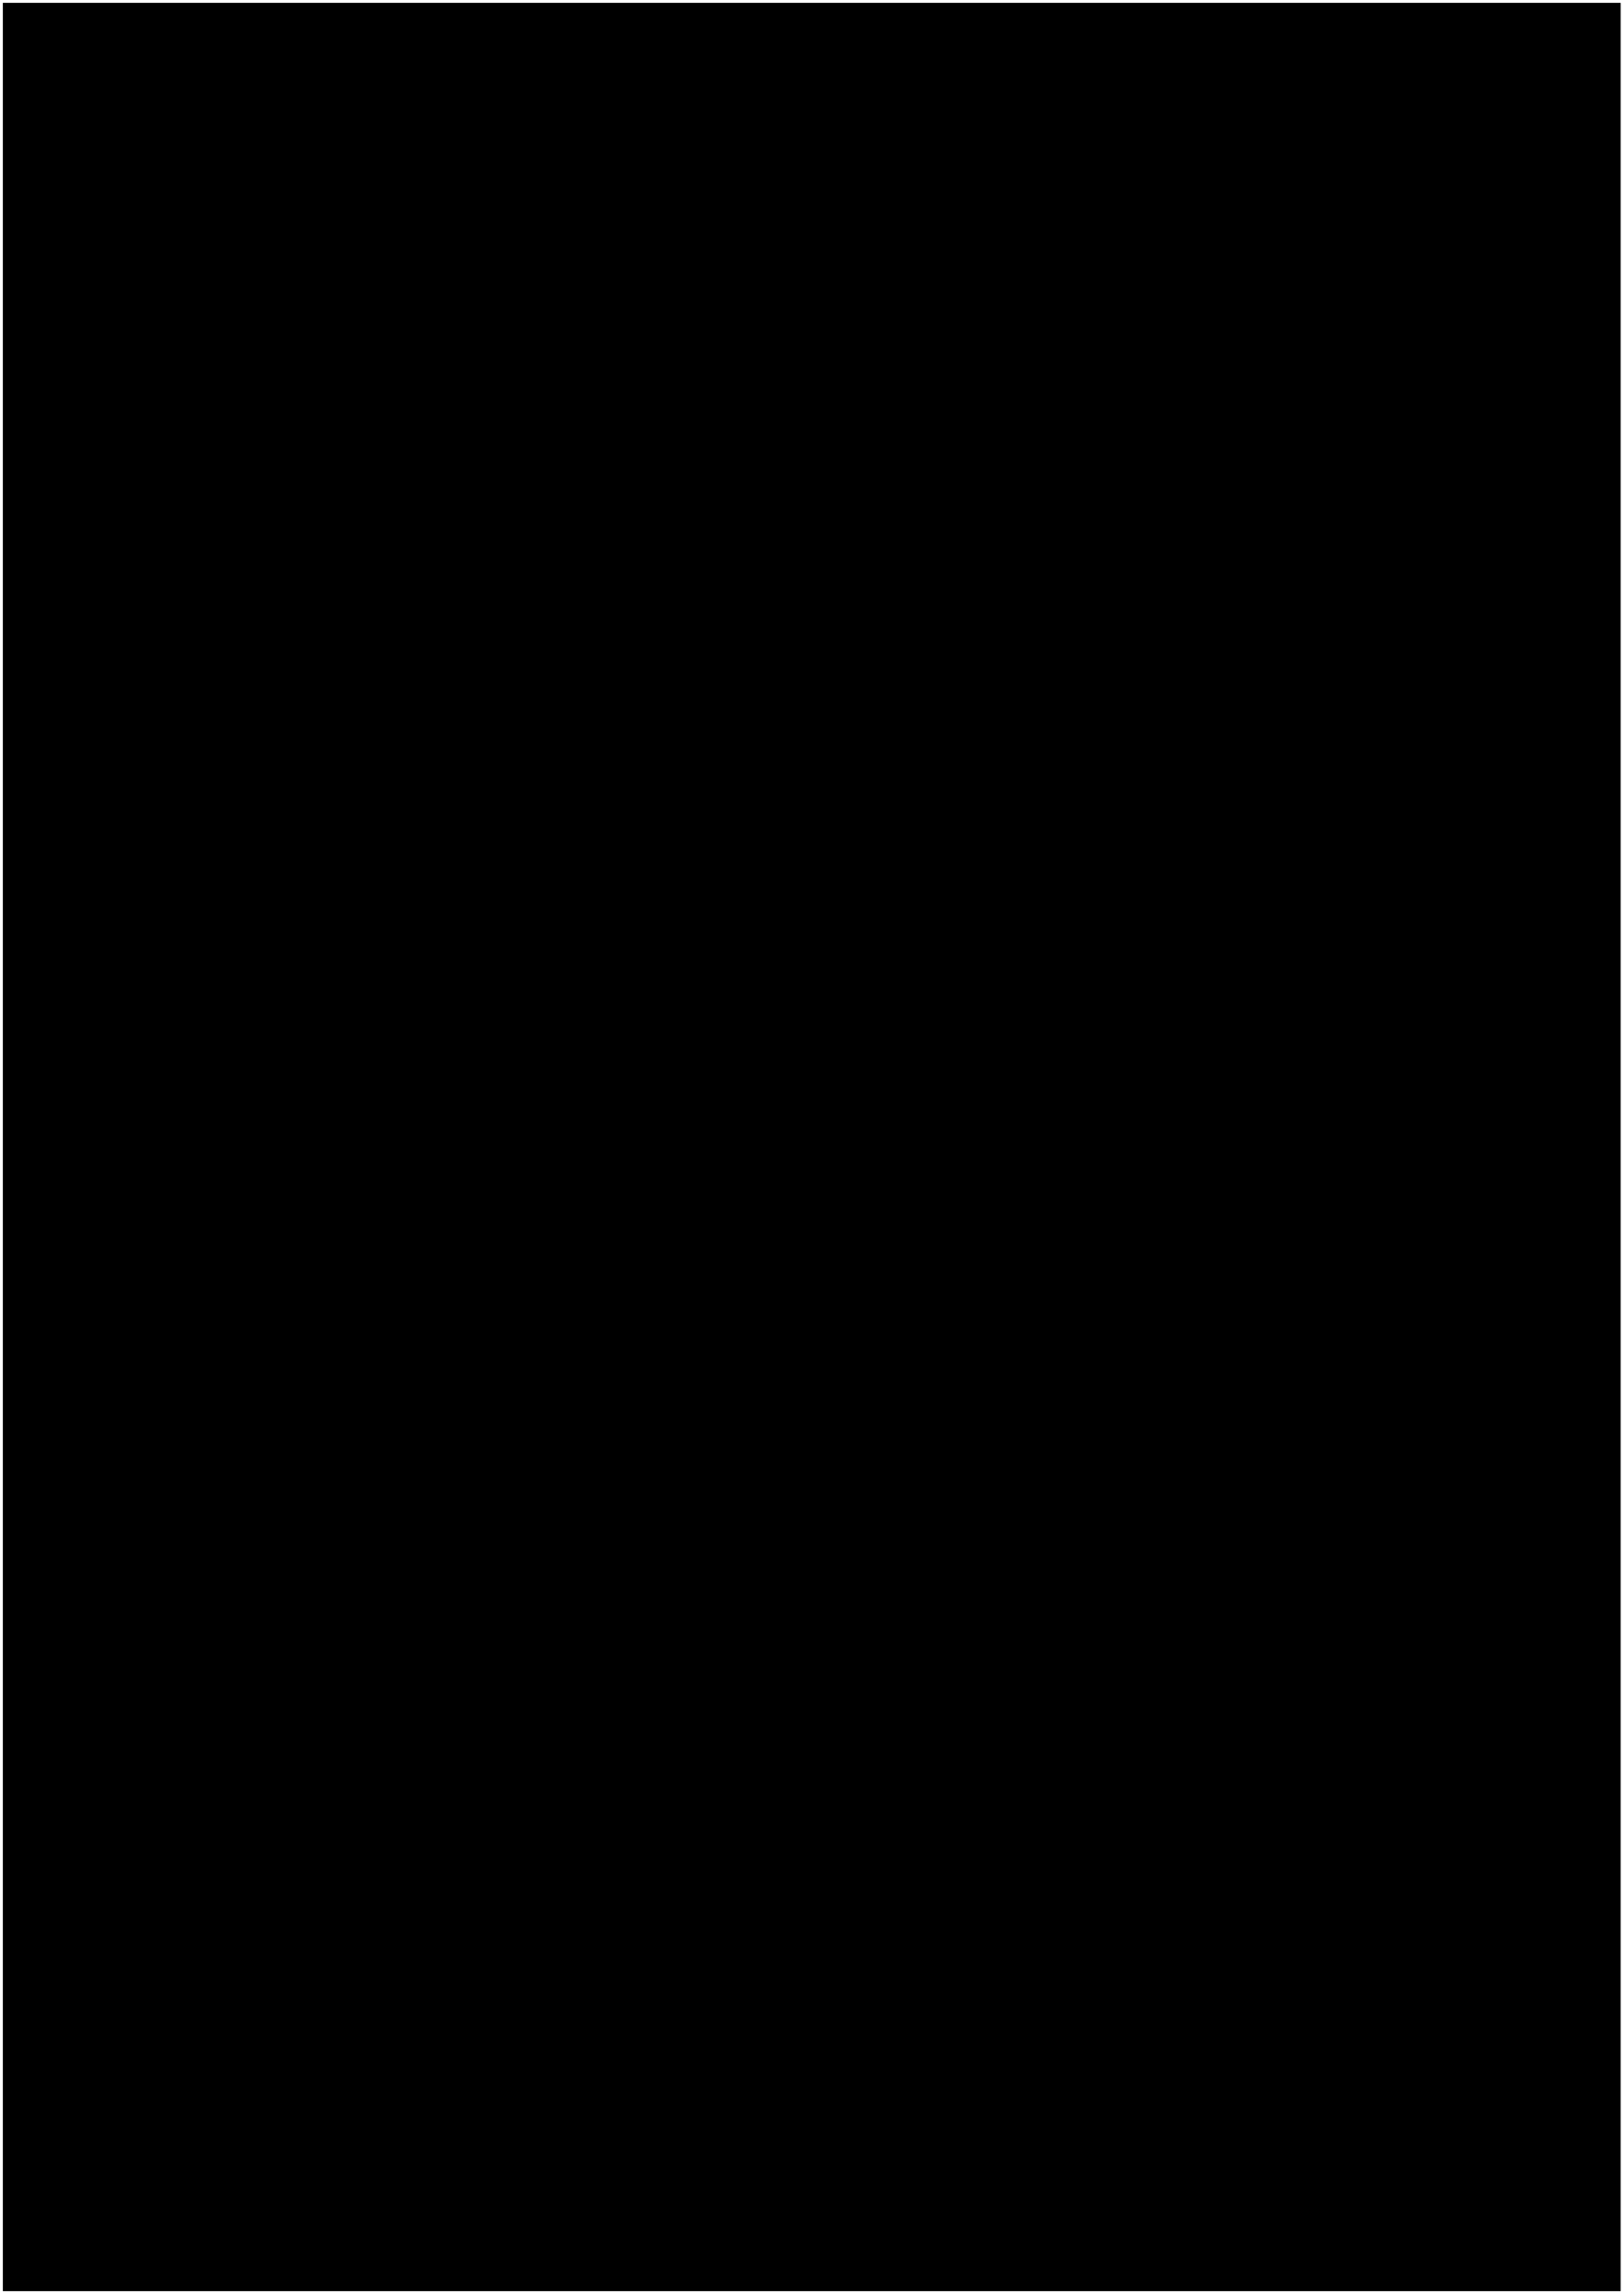
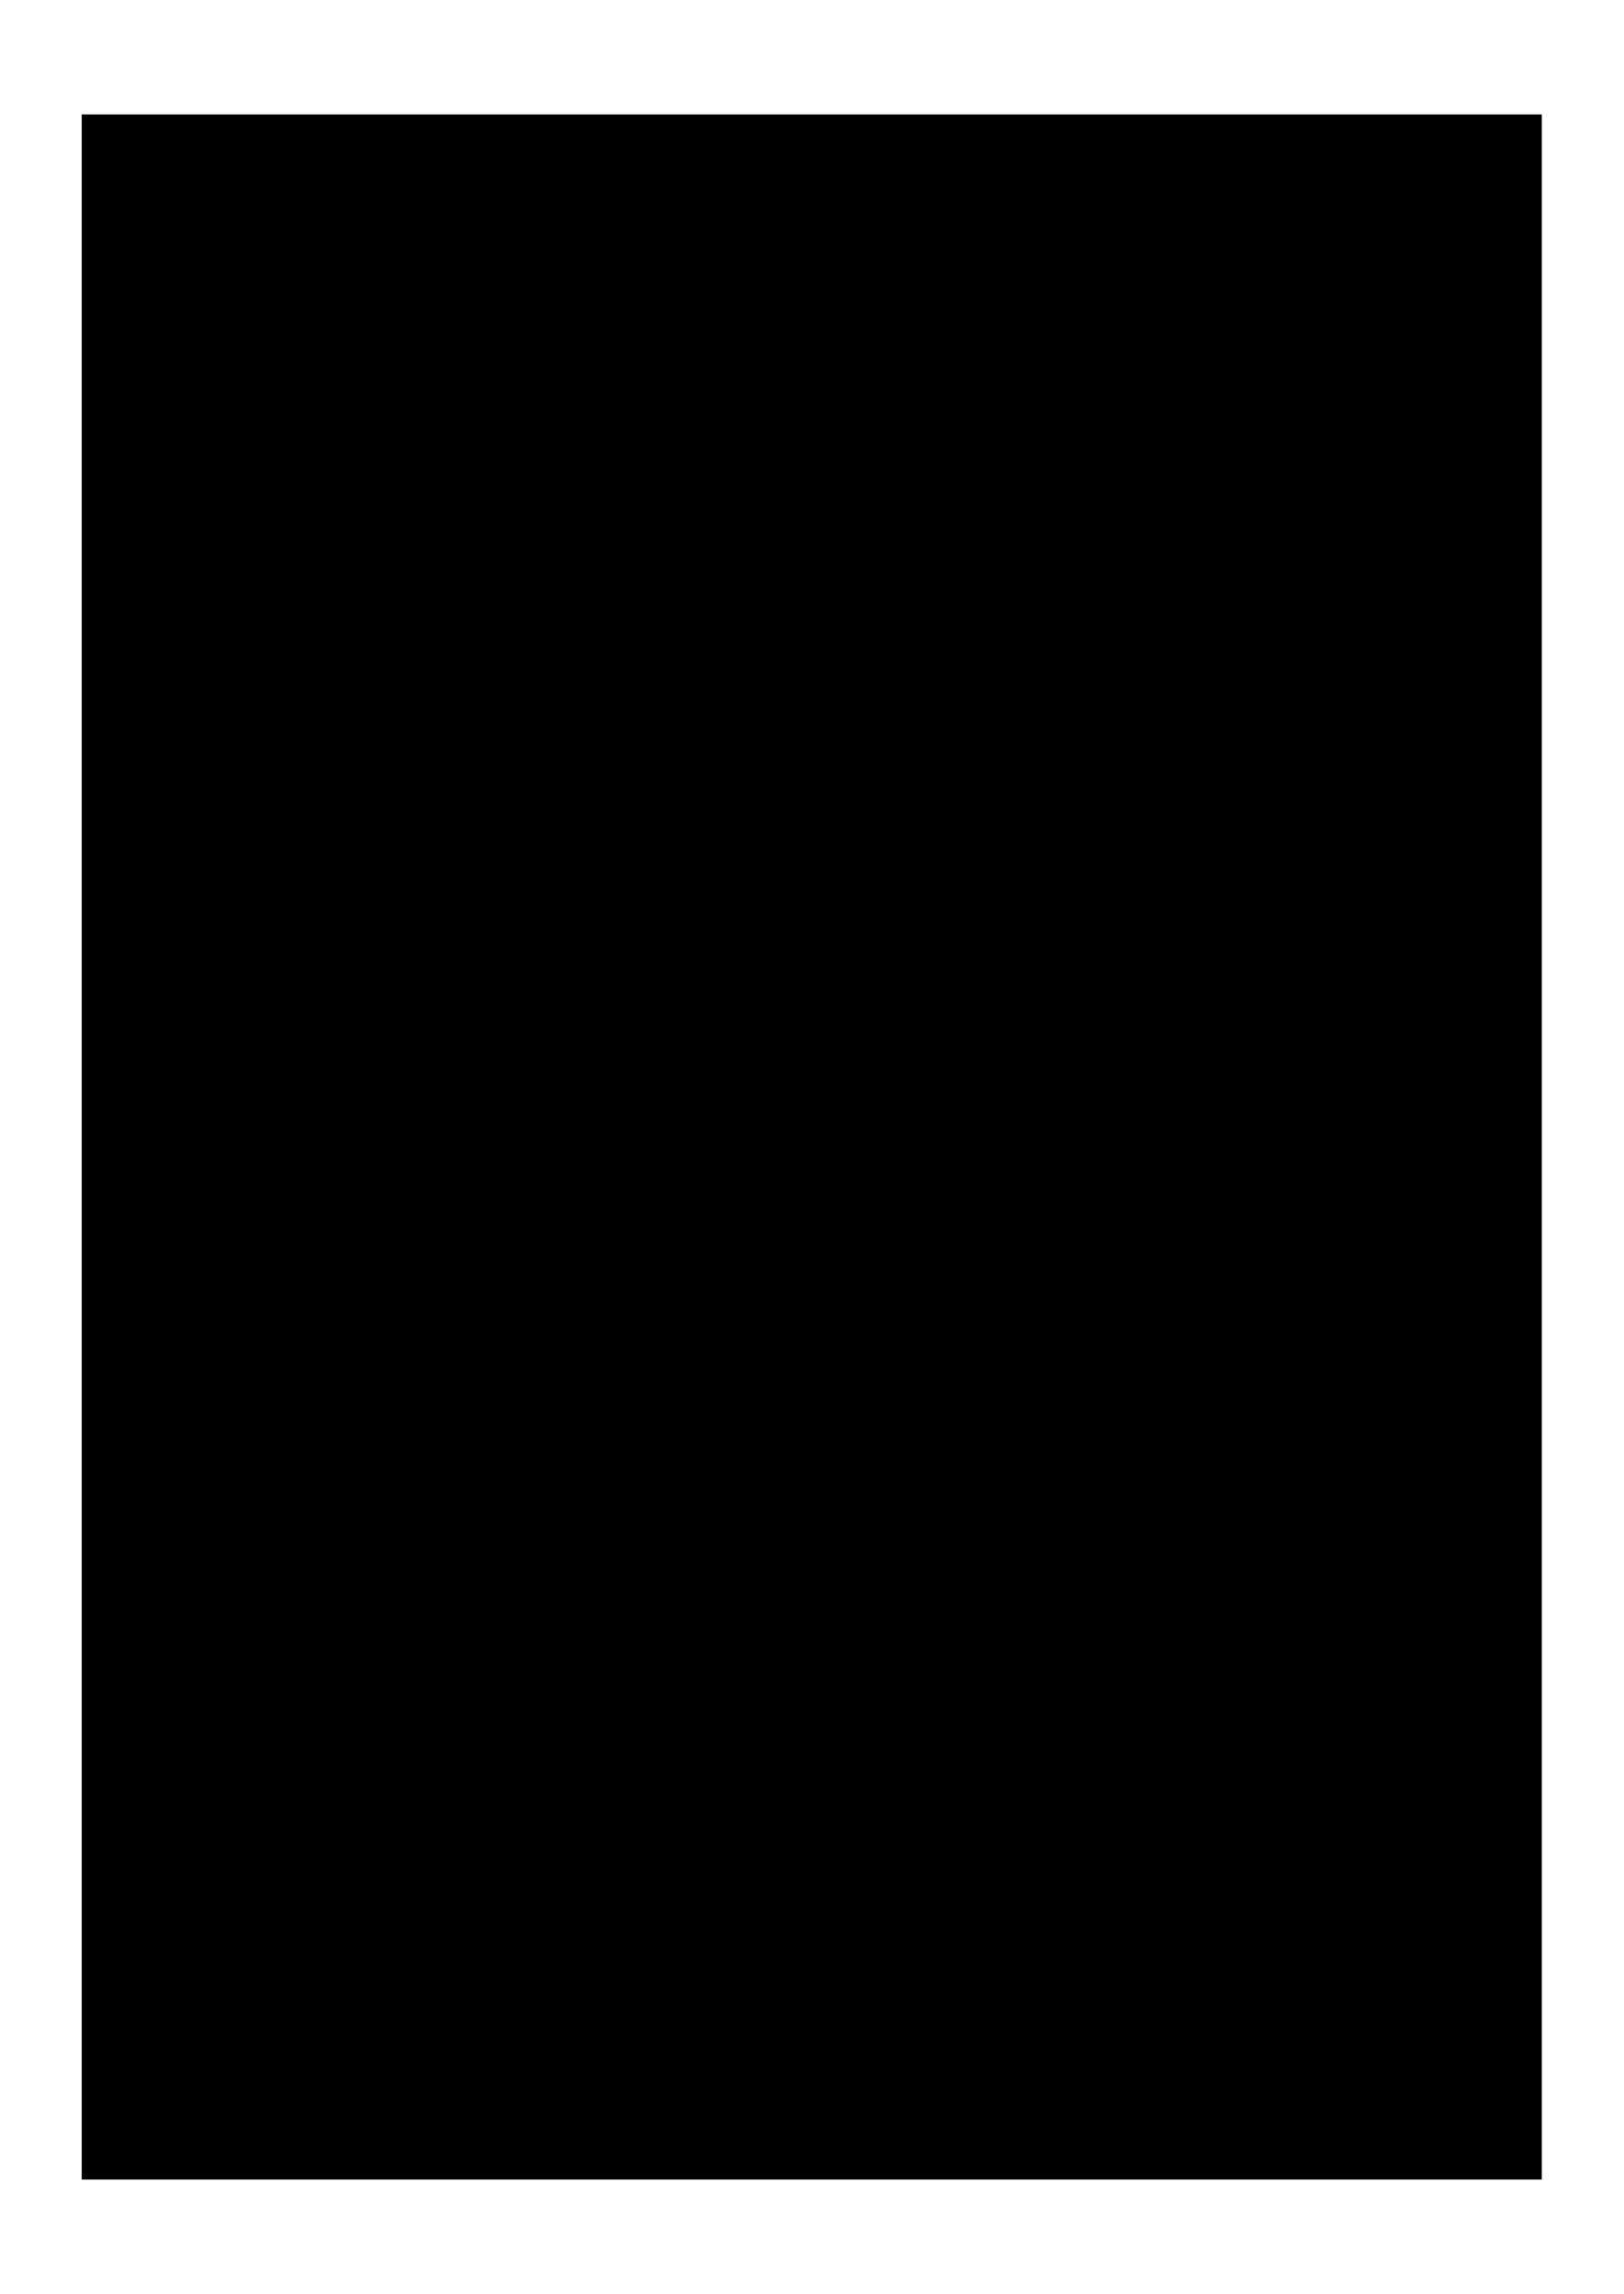
<svg id="frame-mesh" data-name="Layer 2" viewBox="0 0 567.51 801.8">
-   <rect class="cls-1 sew" x="1" y="1" width="565.51" height="799.8" />
-   <rect class="cls-1 sew" x="15.14" y="20.99" width="537.24" height="759.81" rx="102.82" ry="102.82" />
  <rect class="cls-1 sew" x="28.57" y="39.99" width="510.37" height="721.82" />
-   <rect class="cls-1 sew" x="41.33" y="58.04" width="484.86" height="685.72" rx="89.23" ry="89.23" />
+   <rect class="cls-1" x="41.33" y="58.04" width="484.86" height="685.72" rx="89.23" ry="89.23" />
  <rect class="cls-1 sew" x="53.45" y="75.18" width="460.61" height="651.44" />
-   <rect class="cls-1 sew" x="64.96" y="91.46" width="437.58" height="618.87" rx="51.67" ry="51.67" />
-   <rect class="cls-1" x="75.9" y="106.94" width="415.7" height="587.92" />
+   <rect class="cls-1" x="64.96" y="91.46" width="437.58" height="618.87" rx="51.67" ry="51.67" />
+   <rect class="cls-1 sew" x="75.9" y="106.94" width="415.7" height="587.92" />
  <rect class="cls-1" x="86.3" y="121.63" width="394.92" height="558.53" rx="94.76" ry="94.76" />
-   <rect class="cls-1" x="96.17" y="135.6" width="375.17" height="530.6" />
+   <rect class="cls-1 sew" x="96.17" y="135.6" width="375.17" height="530.6" />
  <rect class="cls-1" x="105.55" y="148.86" width="356.41" height="504.07" rx="31.11" ry="31.11" />
-   <rect class="cls-1" x="114.46" y="161.46" width="338.59" height="478.87" />
+   <rect class="cls-1 sew" x="114.46" y="161.46" width="338.59" height="478.87" />
  <rect class="cls-1" x="122.92" y="173.44" width="321.66" height="454.92" rx="39.76" ry="39.76" />
-   <rect class="cls-1" x="130.97" y="184.81" width="305.58" height="432.18" rx="110" ry="110" />
+   <rect class="cls-1 sew" x="130.97" y="184.81" width="305.58" height="432.18" rx="110" ry="110" />
  <rect class="cls-1" x="138.61" y="195.61" width="290.3" height="410.57" rx="29.39" ry="29.39" />
</svg>
